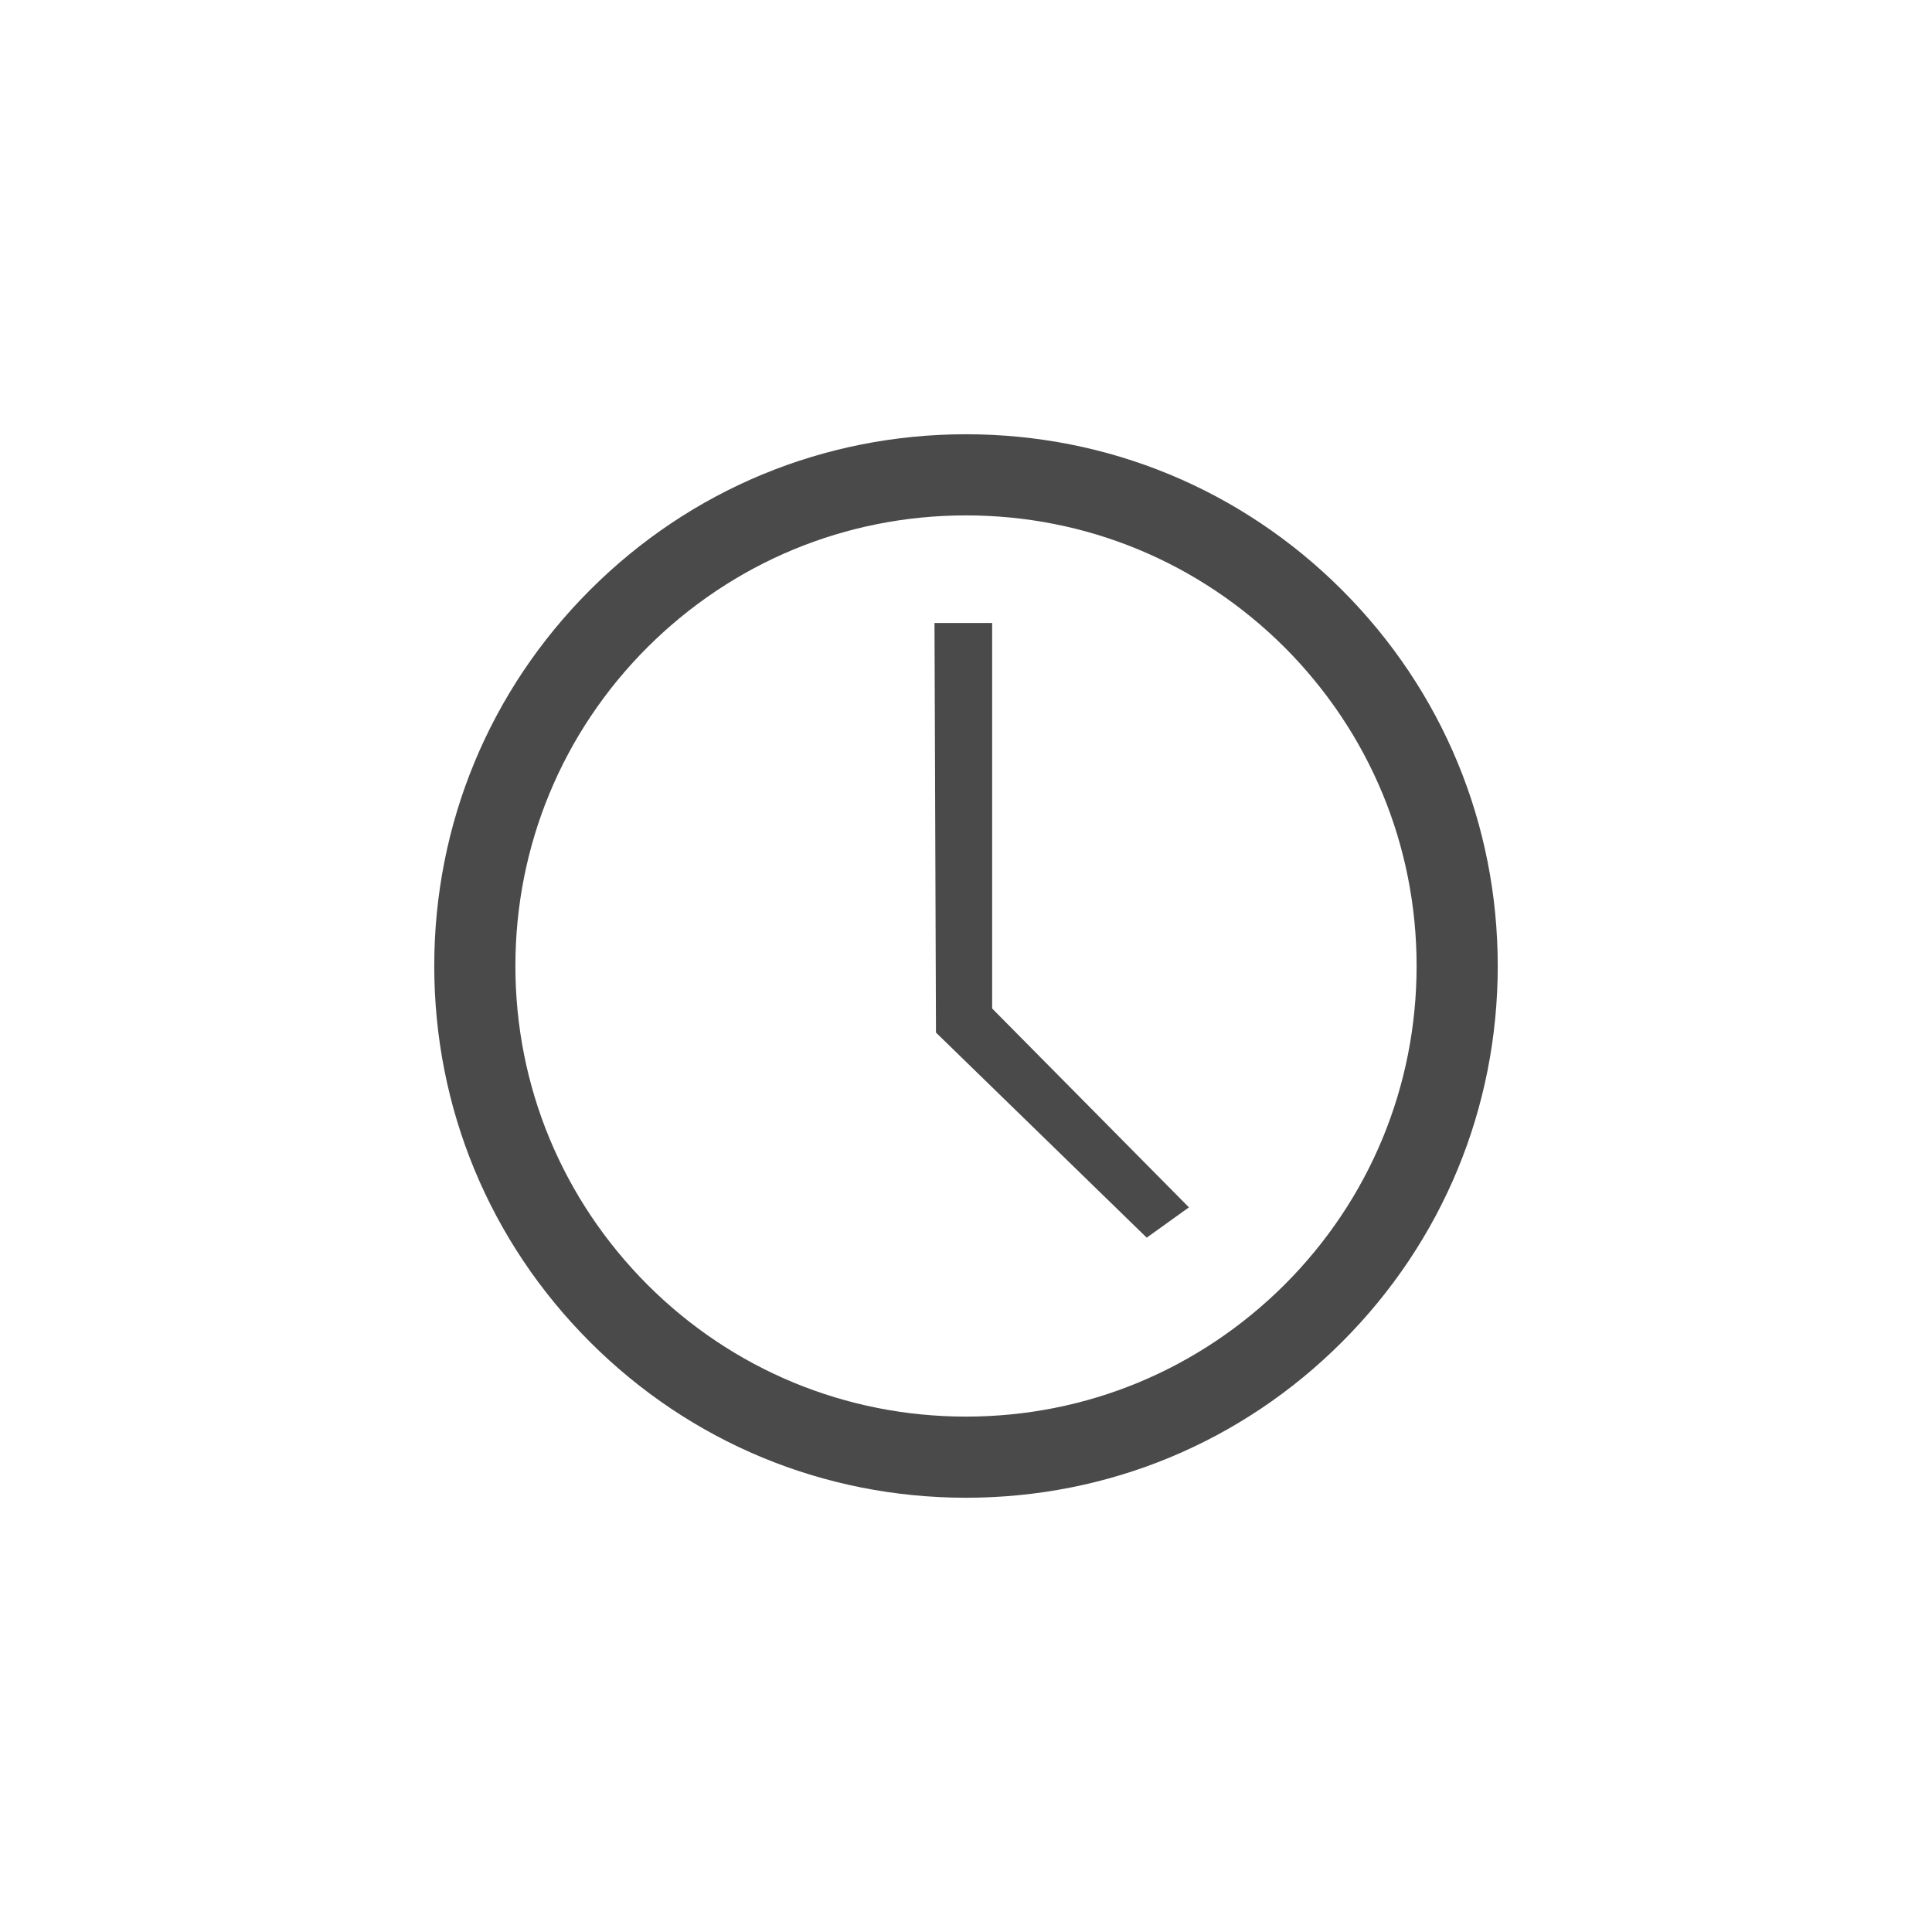
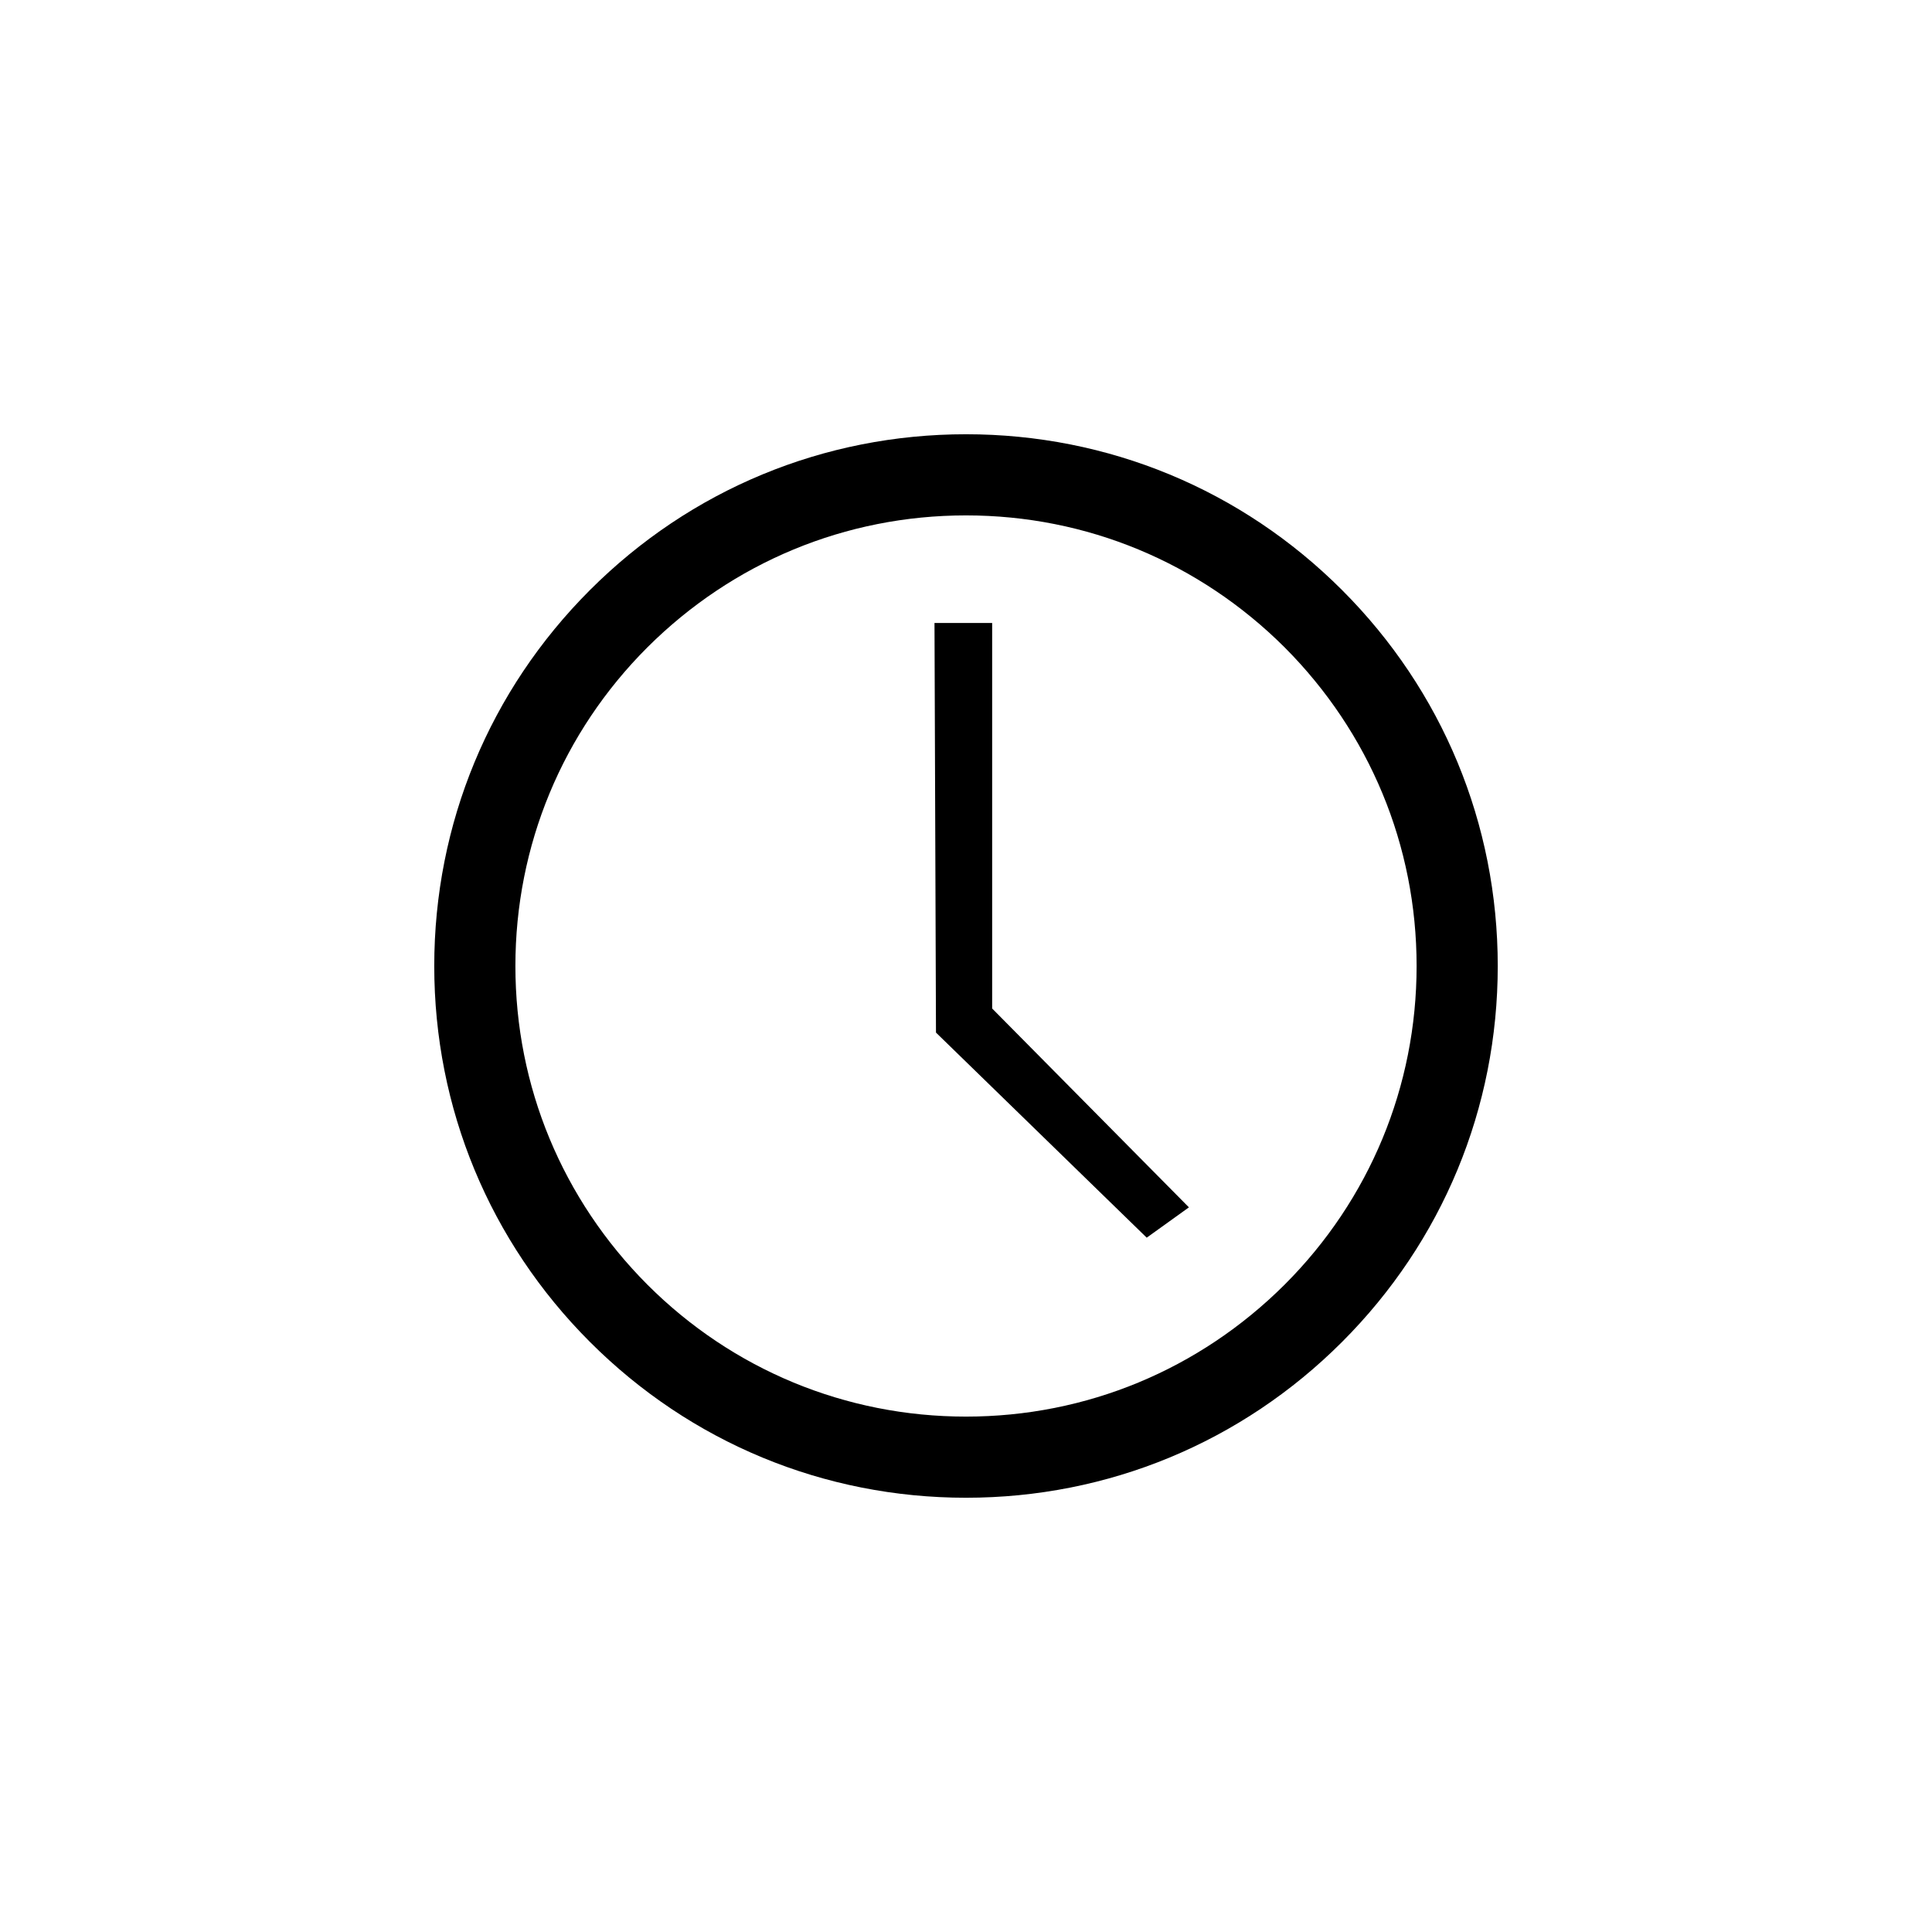
<svg xmlns="http://www.w3.org/2000/svg" version="1.1" id="Layer_1" x="0px" y="0px" viewBox="0 0 650 650" enable-background="new 0 0 650 650" xml:space="preserve">
  <g>
-     <path fill="#4A4A4A" d="M325,503.9c-47.8,0-92.7-18.6-126.5-52.4c-33.8-33.8-52.4-78.7-52.4-126.5s18.6-92.7,52.4-126.5   c33.8-33.8,78.7-52.4,126.5-52.4s92.7,18.6,126.5,52.4c33.8,33.8,52.4,78.7,52.4,126.5s-18.6,92.7-52.4,126.5   C417.7,485.3,372.8,503.9,325,503.9z M325,173.4c-40.5,0-78.5,15.8-107.2,44.4c-28.6,28.6-44.4,66.7-44.4,107.2   s15.8,78.5,44.4,107.2c28.6,28.6,66.7,44.4,107.2,44.4s78.5-15.8,107.2-44.4c28.6-28.6,44.4-66.7,44.4-107.2s-15.8-78.5-44.4-107.2   C403.5,189.2,365.5,173.4,325,173.4z" />
-     <polygon fill="#4A4A4A" points="400,406.2 333.8,339.3 333.8,209.6 314.4,209.6 314.9,347.4 385.8,416.4  " />
+     <path d="M325,503.9c-47.8,0-92.7-18.6-126.5-52.4c-33.8-33.8-52.4-78.7-52.4-126.5s18.6-92.7,52.4-126.5   c33.8-33.8,78.7-52.4,126.5-52.4s92.7,18.6,126.5,52.4c33.8,33.8,52.4,78.7,52.4,126.5s-18.6,92.7-52.4,126.5   C417.7,485.3,372.8,503.9,325,503.9z M325,173.4c-40.5,0-78.5,15.8-107.2,44.4c-28.6,28.6-44.4,66.7-44.4,107.2   s15.8,78.5,44.4,107.2c28.6,28.6,66.7,44.4,107.2,44.4s78.5-15.8,107.2-44.4c28.6-28.6,44.4-66.7,44.4-107.2s-15.8-78.5-44.4-107.2   C403.5,189.2,365.5,173.4,325,173.4z" />
+     <polygon points="400,406.2 333.8,339.3 333.8,209.6 314.4,209.6 314.9,347.4 385.8,416.4  " />
  </g>
</svg>
